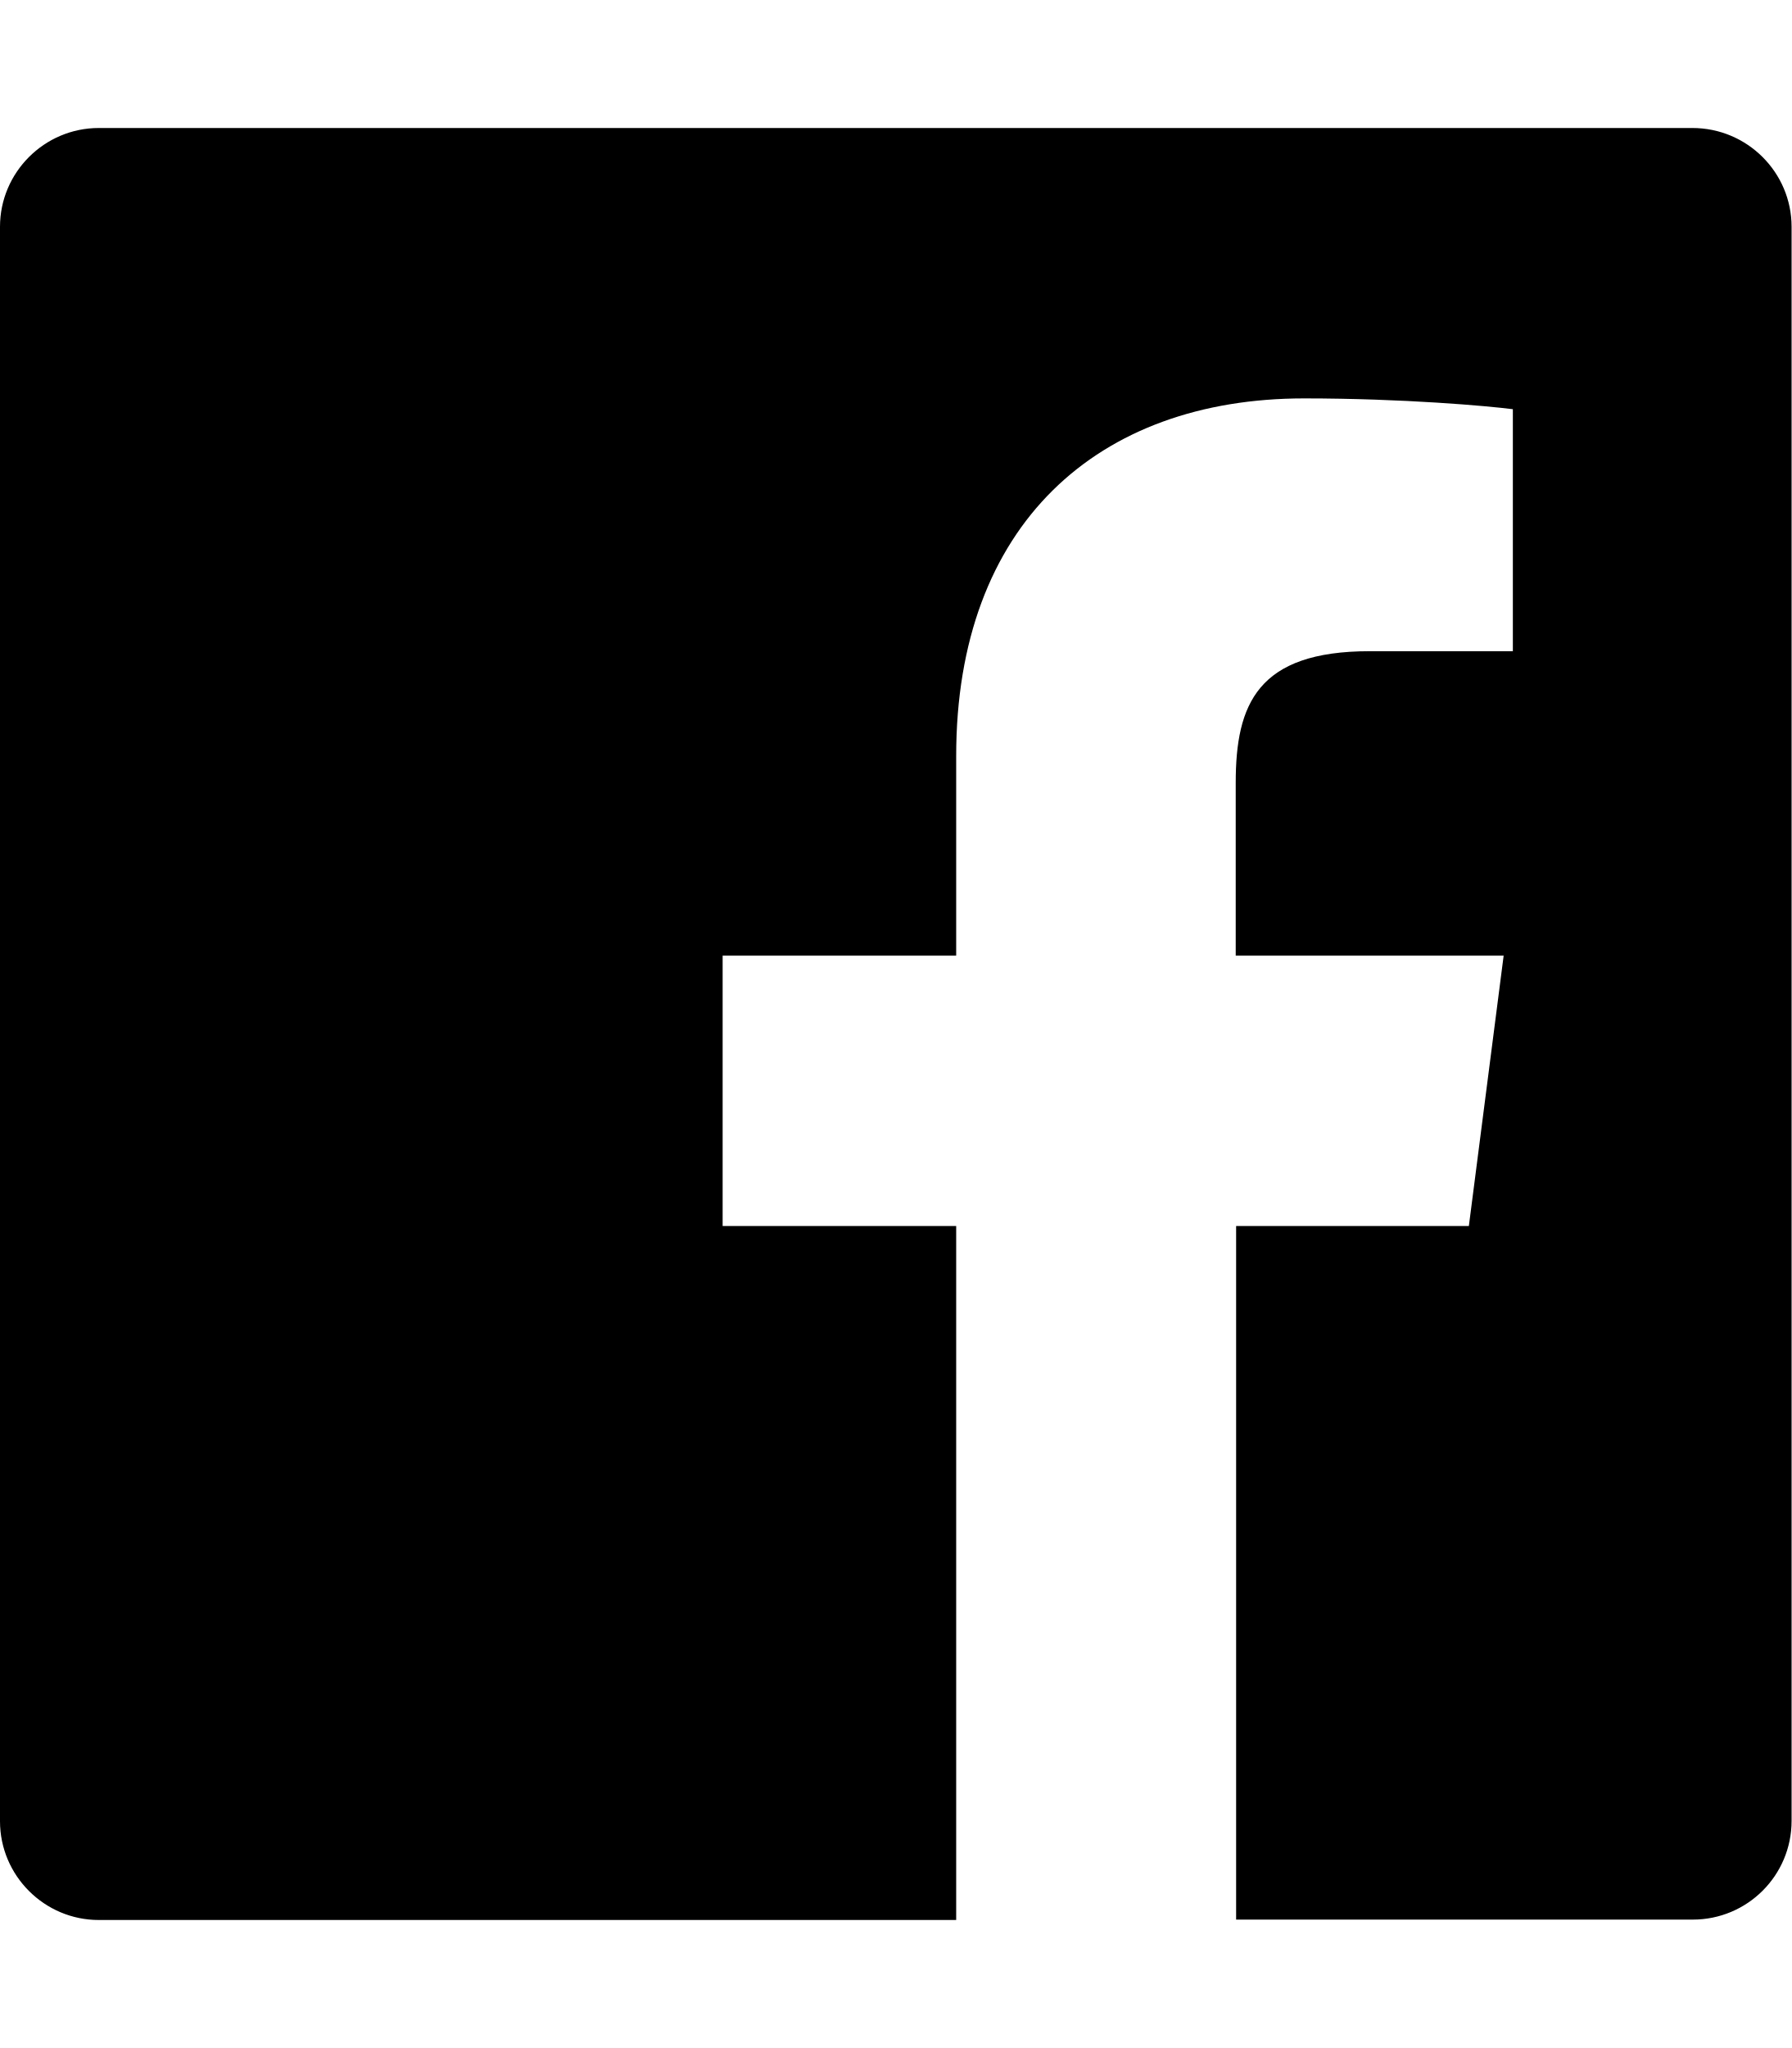
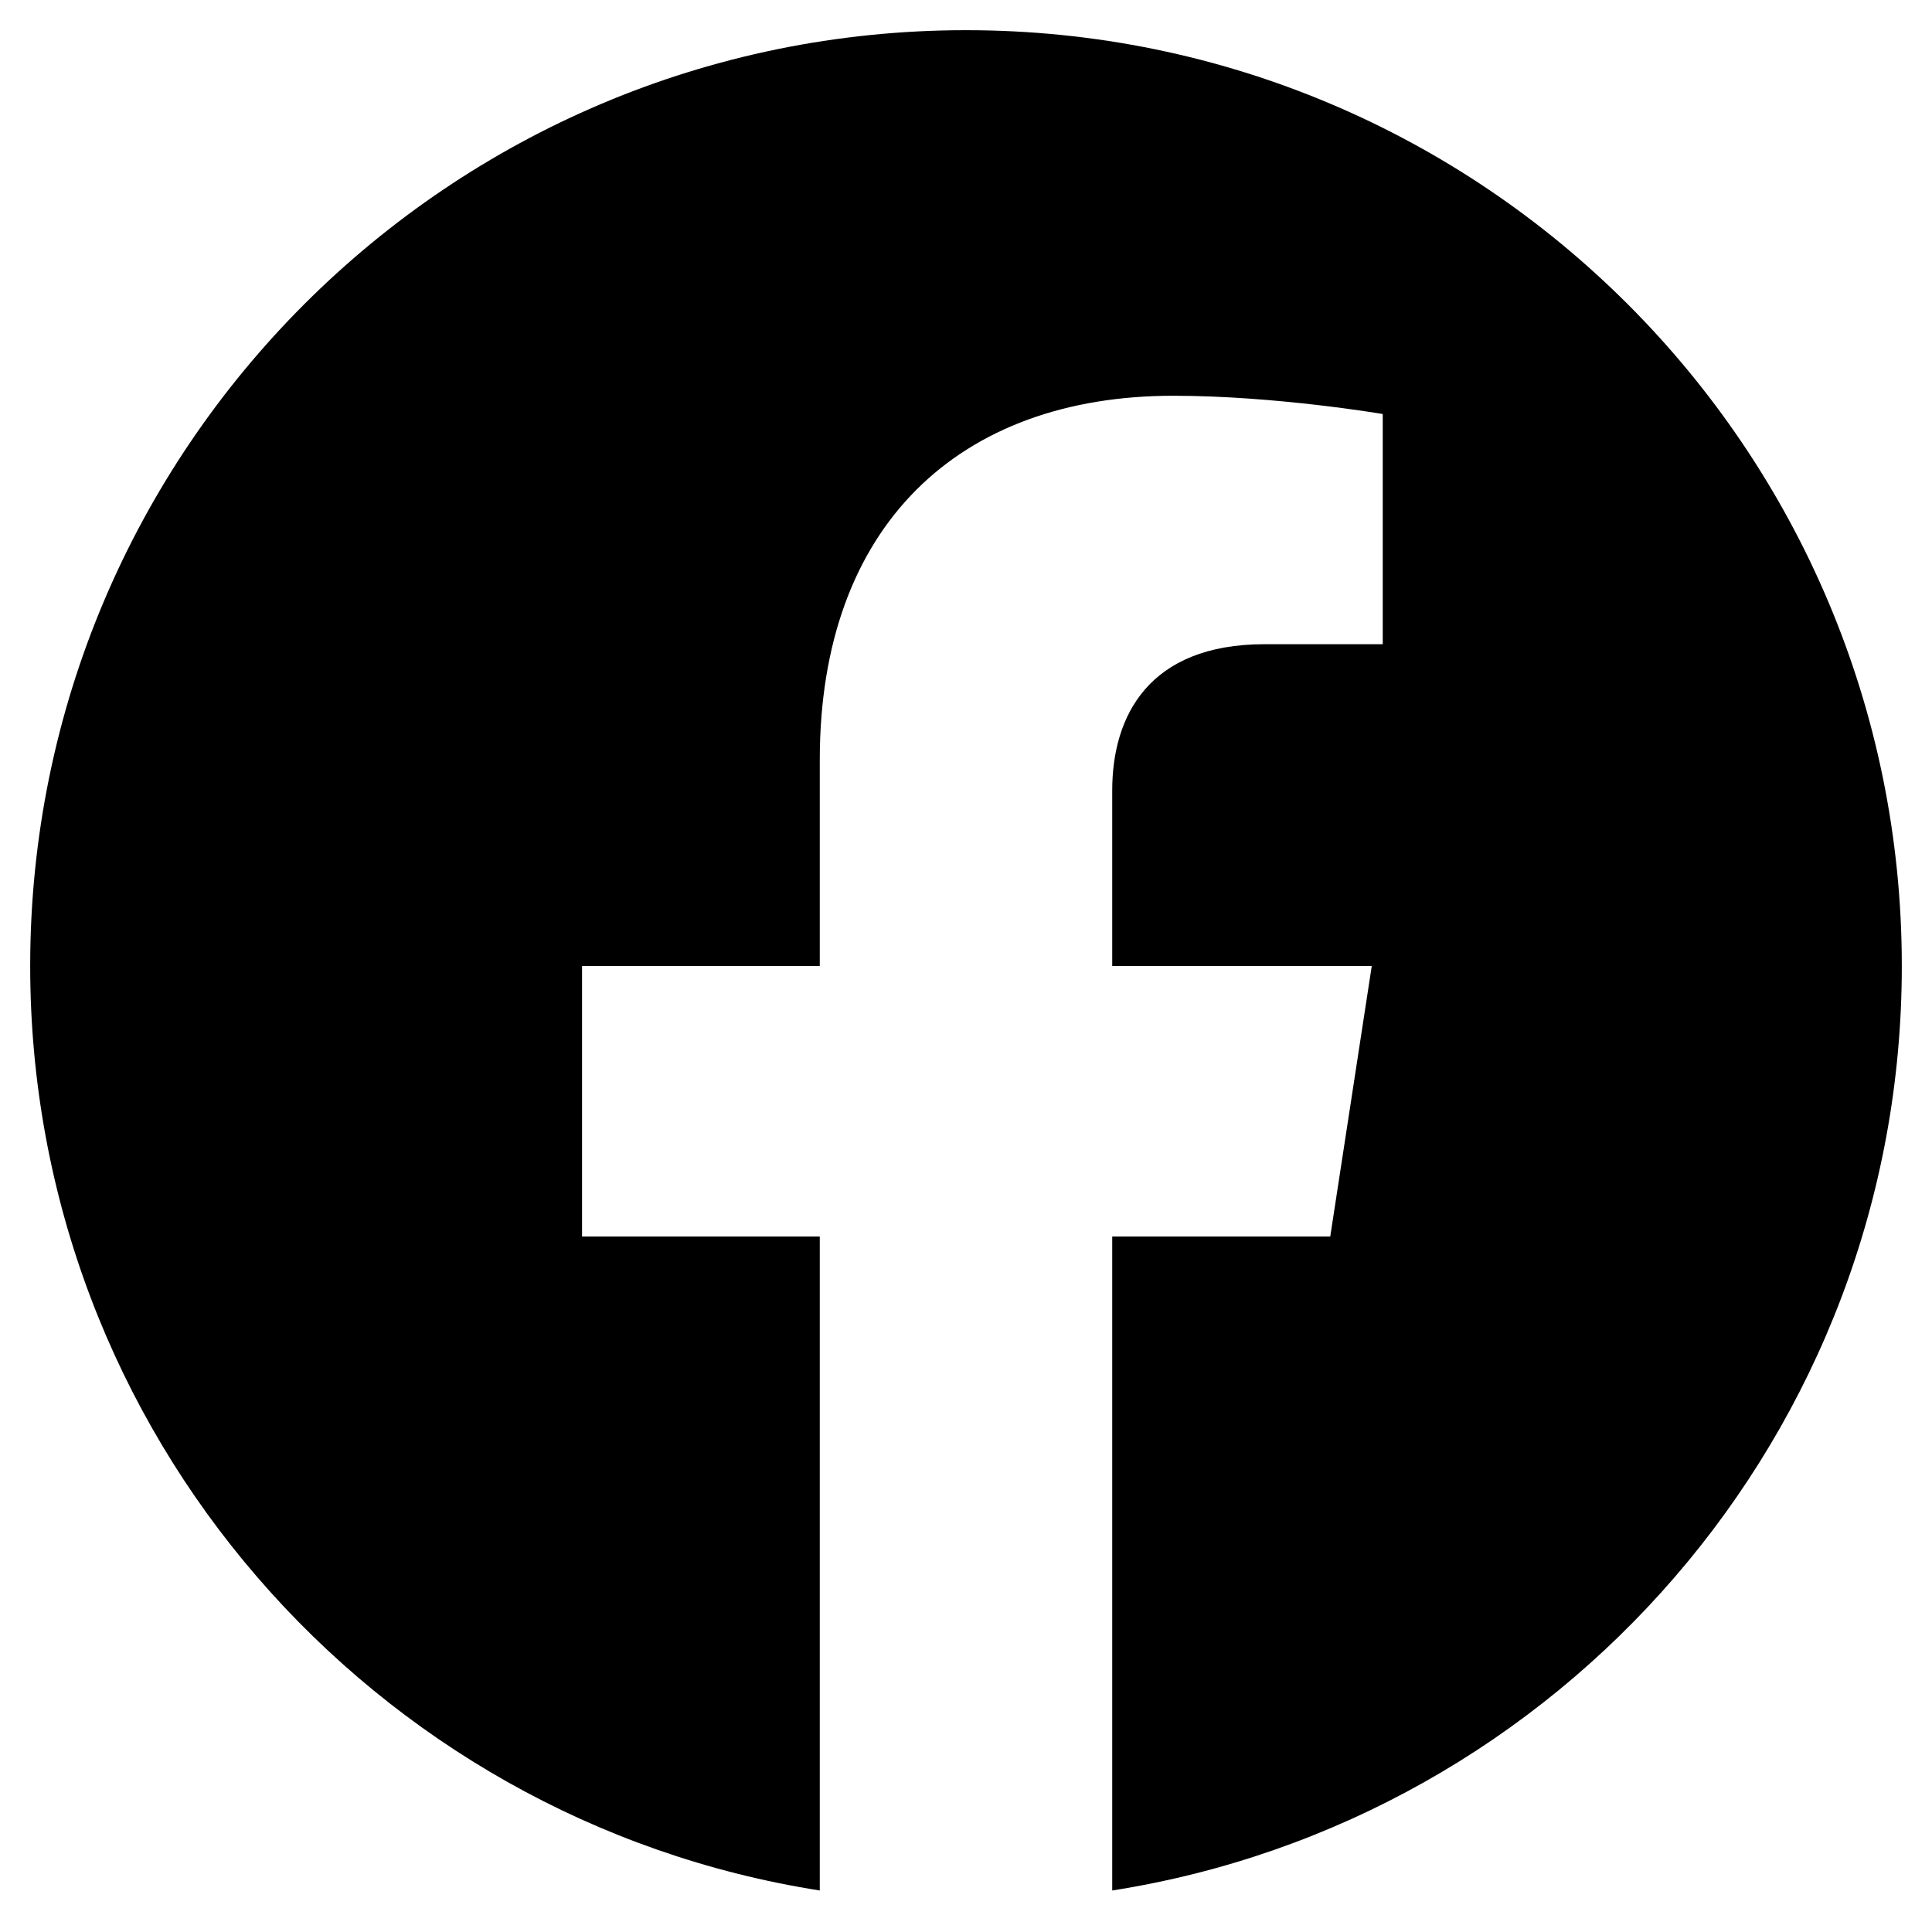
- <svg xmlns="http://www.w3.org/2000/svg" viewBox="0 0 448 512">
-   <path d="M448 56.7v398.5c0 13.7-11.1 24.7-24.7 24.7H309.1V306.5h58.2l8.7-67.6h-67v-43.2c0-19.6 5.4-32.9 33.5-32.9h35.8v-60.5c-6.2-.8-27.4-2.7-52.2-2.7-51.6 0-87 31.5-87 89.4v49.9h-58.4v67.6h58.4V480H24.7C11.1 480 0 468.9 0 455.3V56.7C0 43.1 11.1 32 24.7 32h398.5c13.7 0 24.8 11.1 24.8 24.7z" />
+ <svg xmlns="http://www.w3.org/2000/svg" viewBox="0 0 512 512">
+   <path d="M504 256C504 119 393 8 256 8S8 119 8 256c0 123.78 90.69 226.38 209.25 245V327.69h-63V256h63v-54.64c0-62.15 37-96.48 93.67-96.48 27.14 0 55.52 4.84 55.52 4.84v61h-31.28c-30.8 0-40.41 19.12-40.41 38.73V256h68.78l-11 71.69h-57.78V501C413.31 482.38 504 379.78 504 256z" />
</svg>
